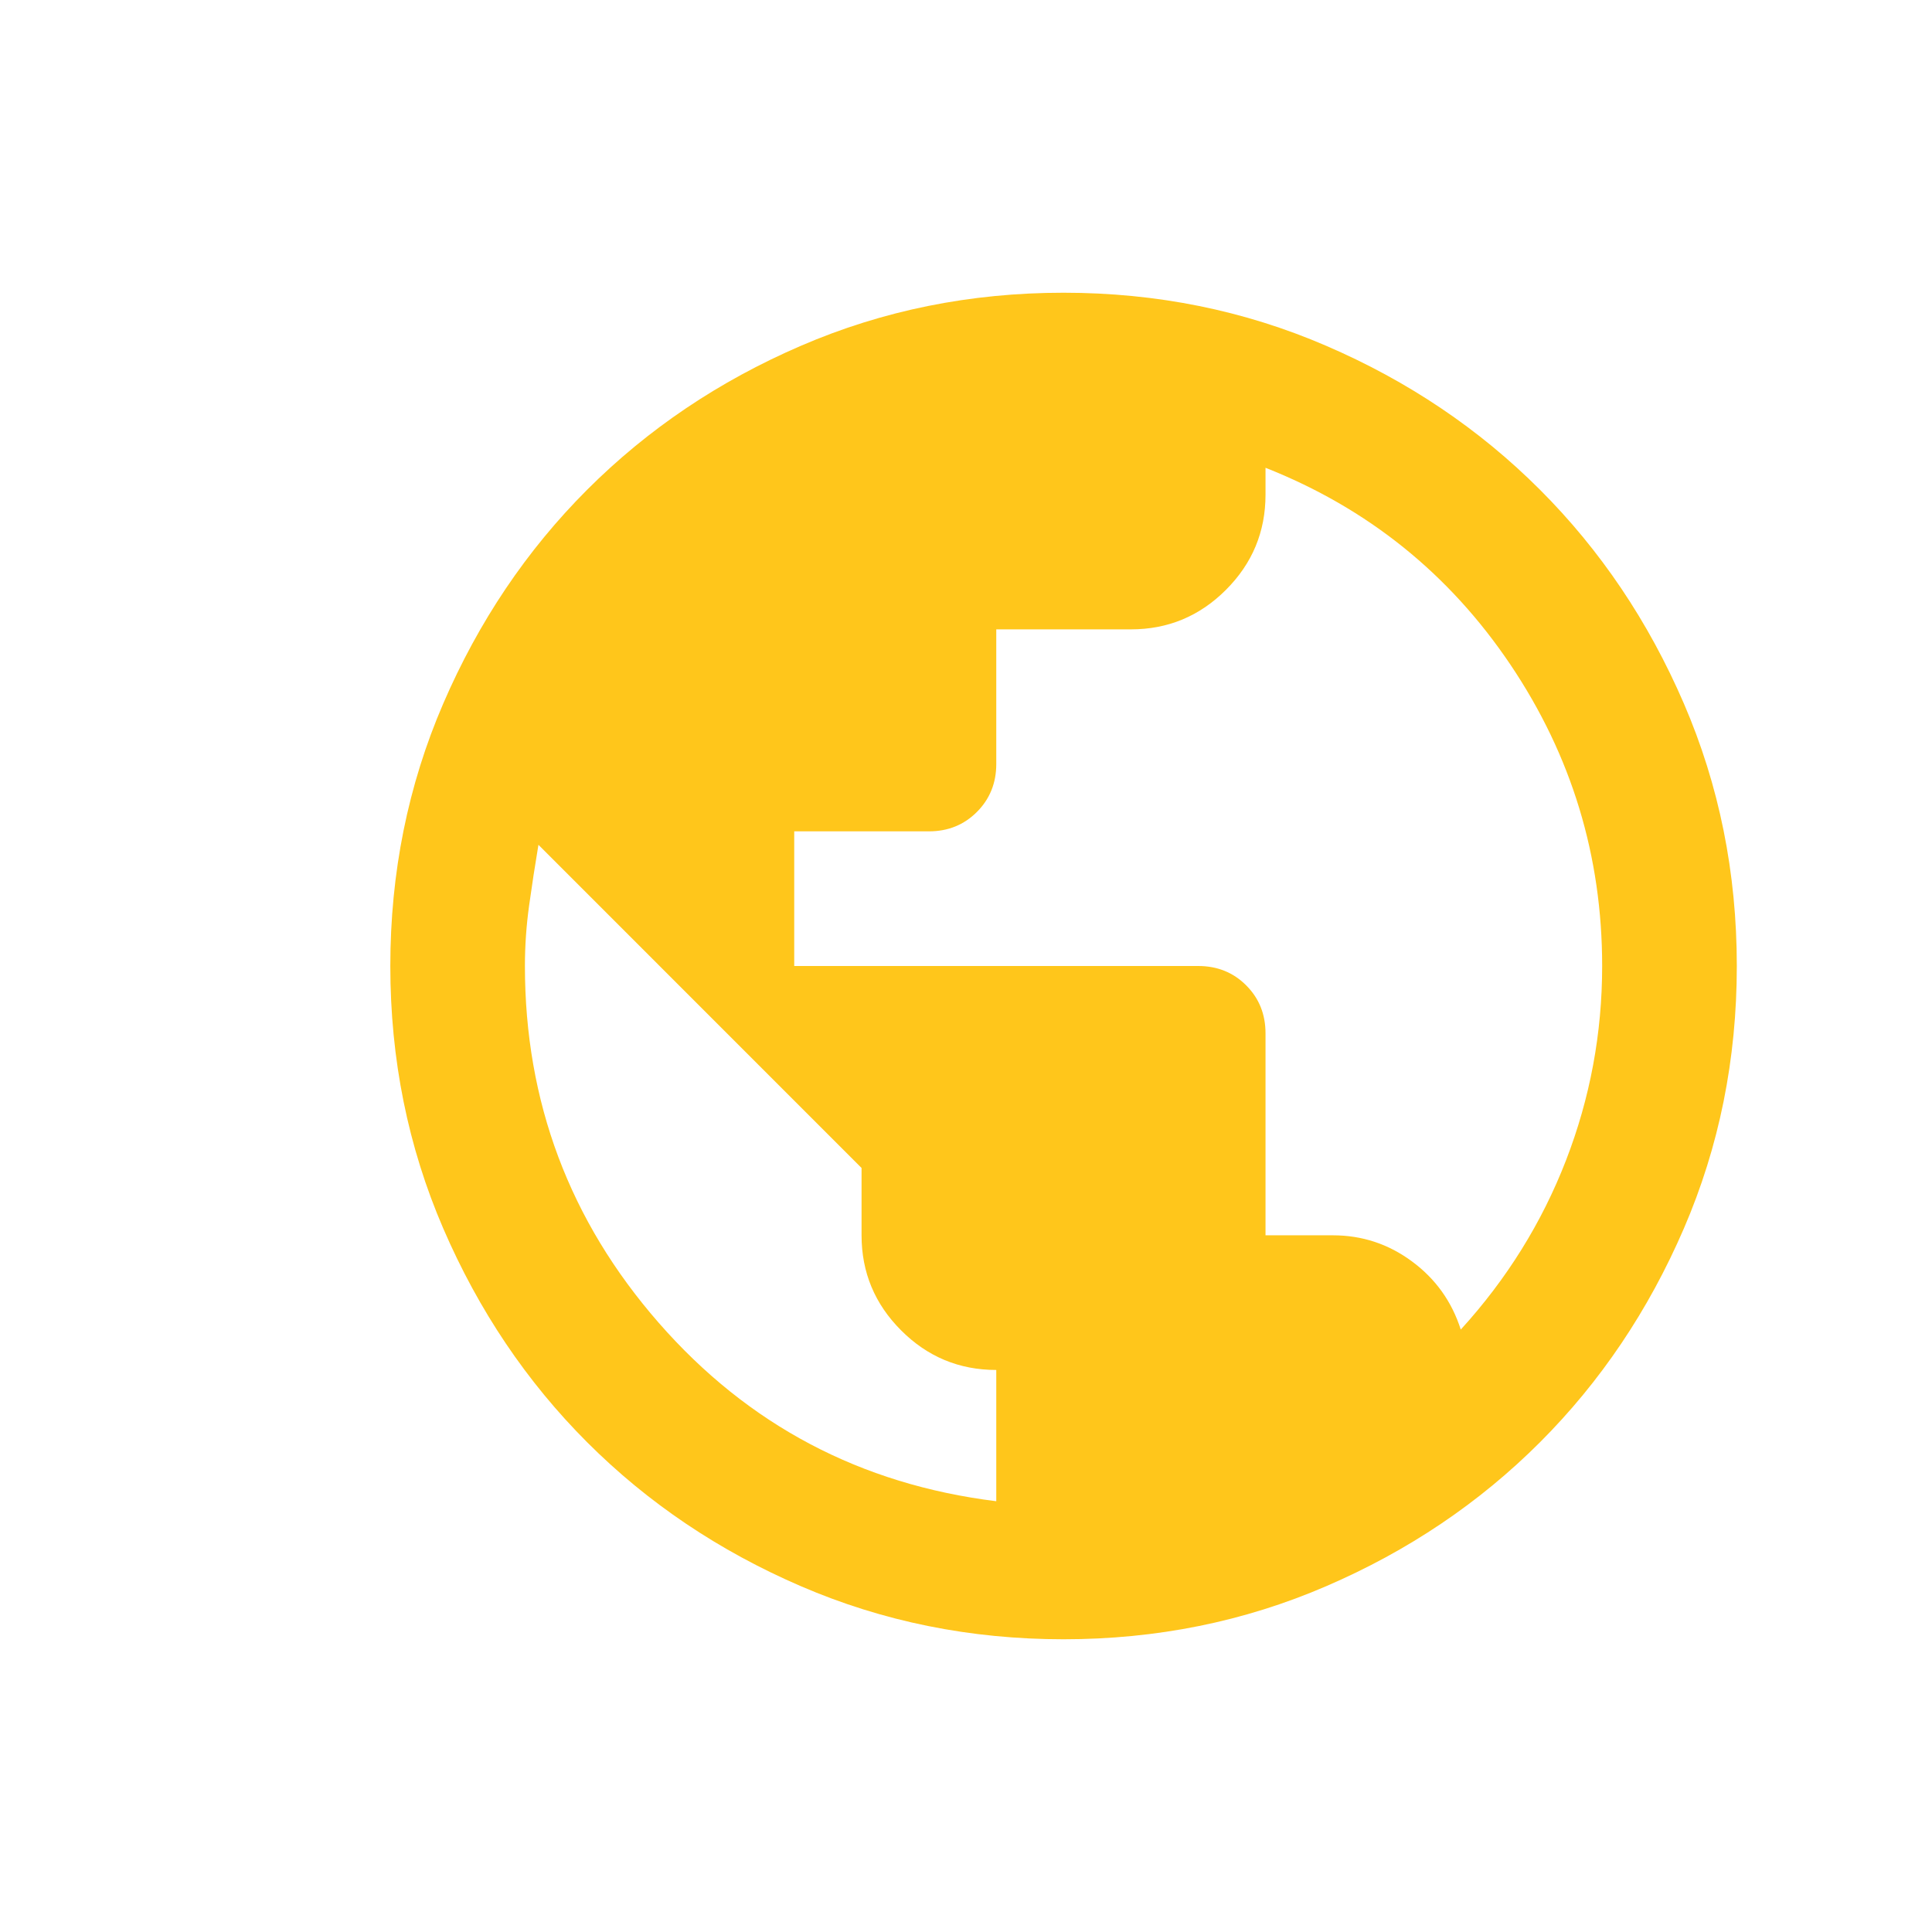
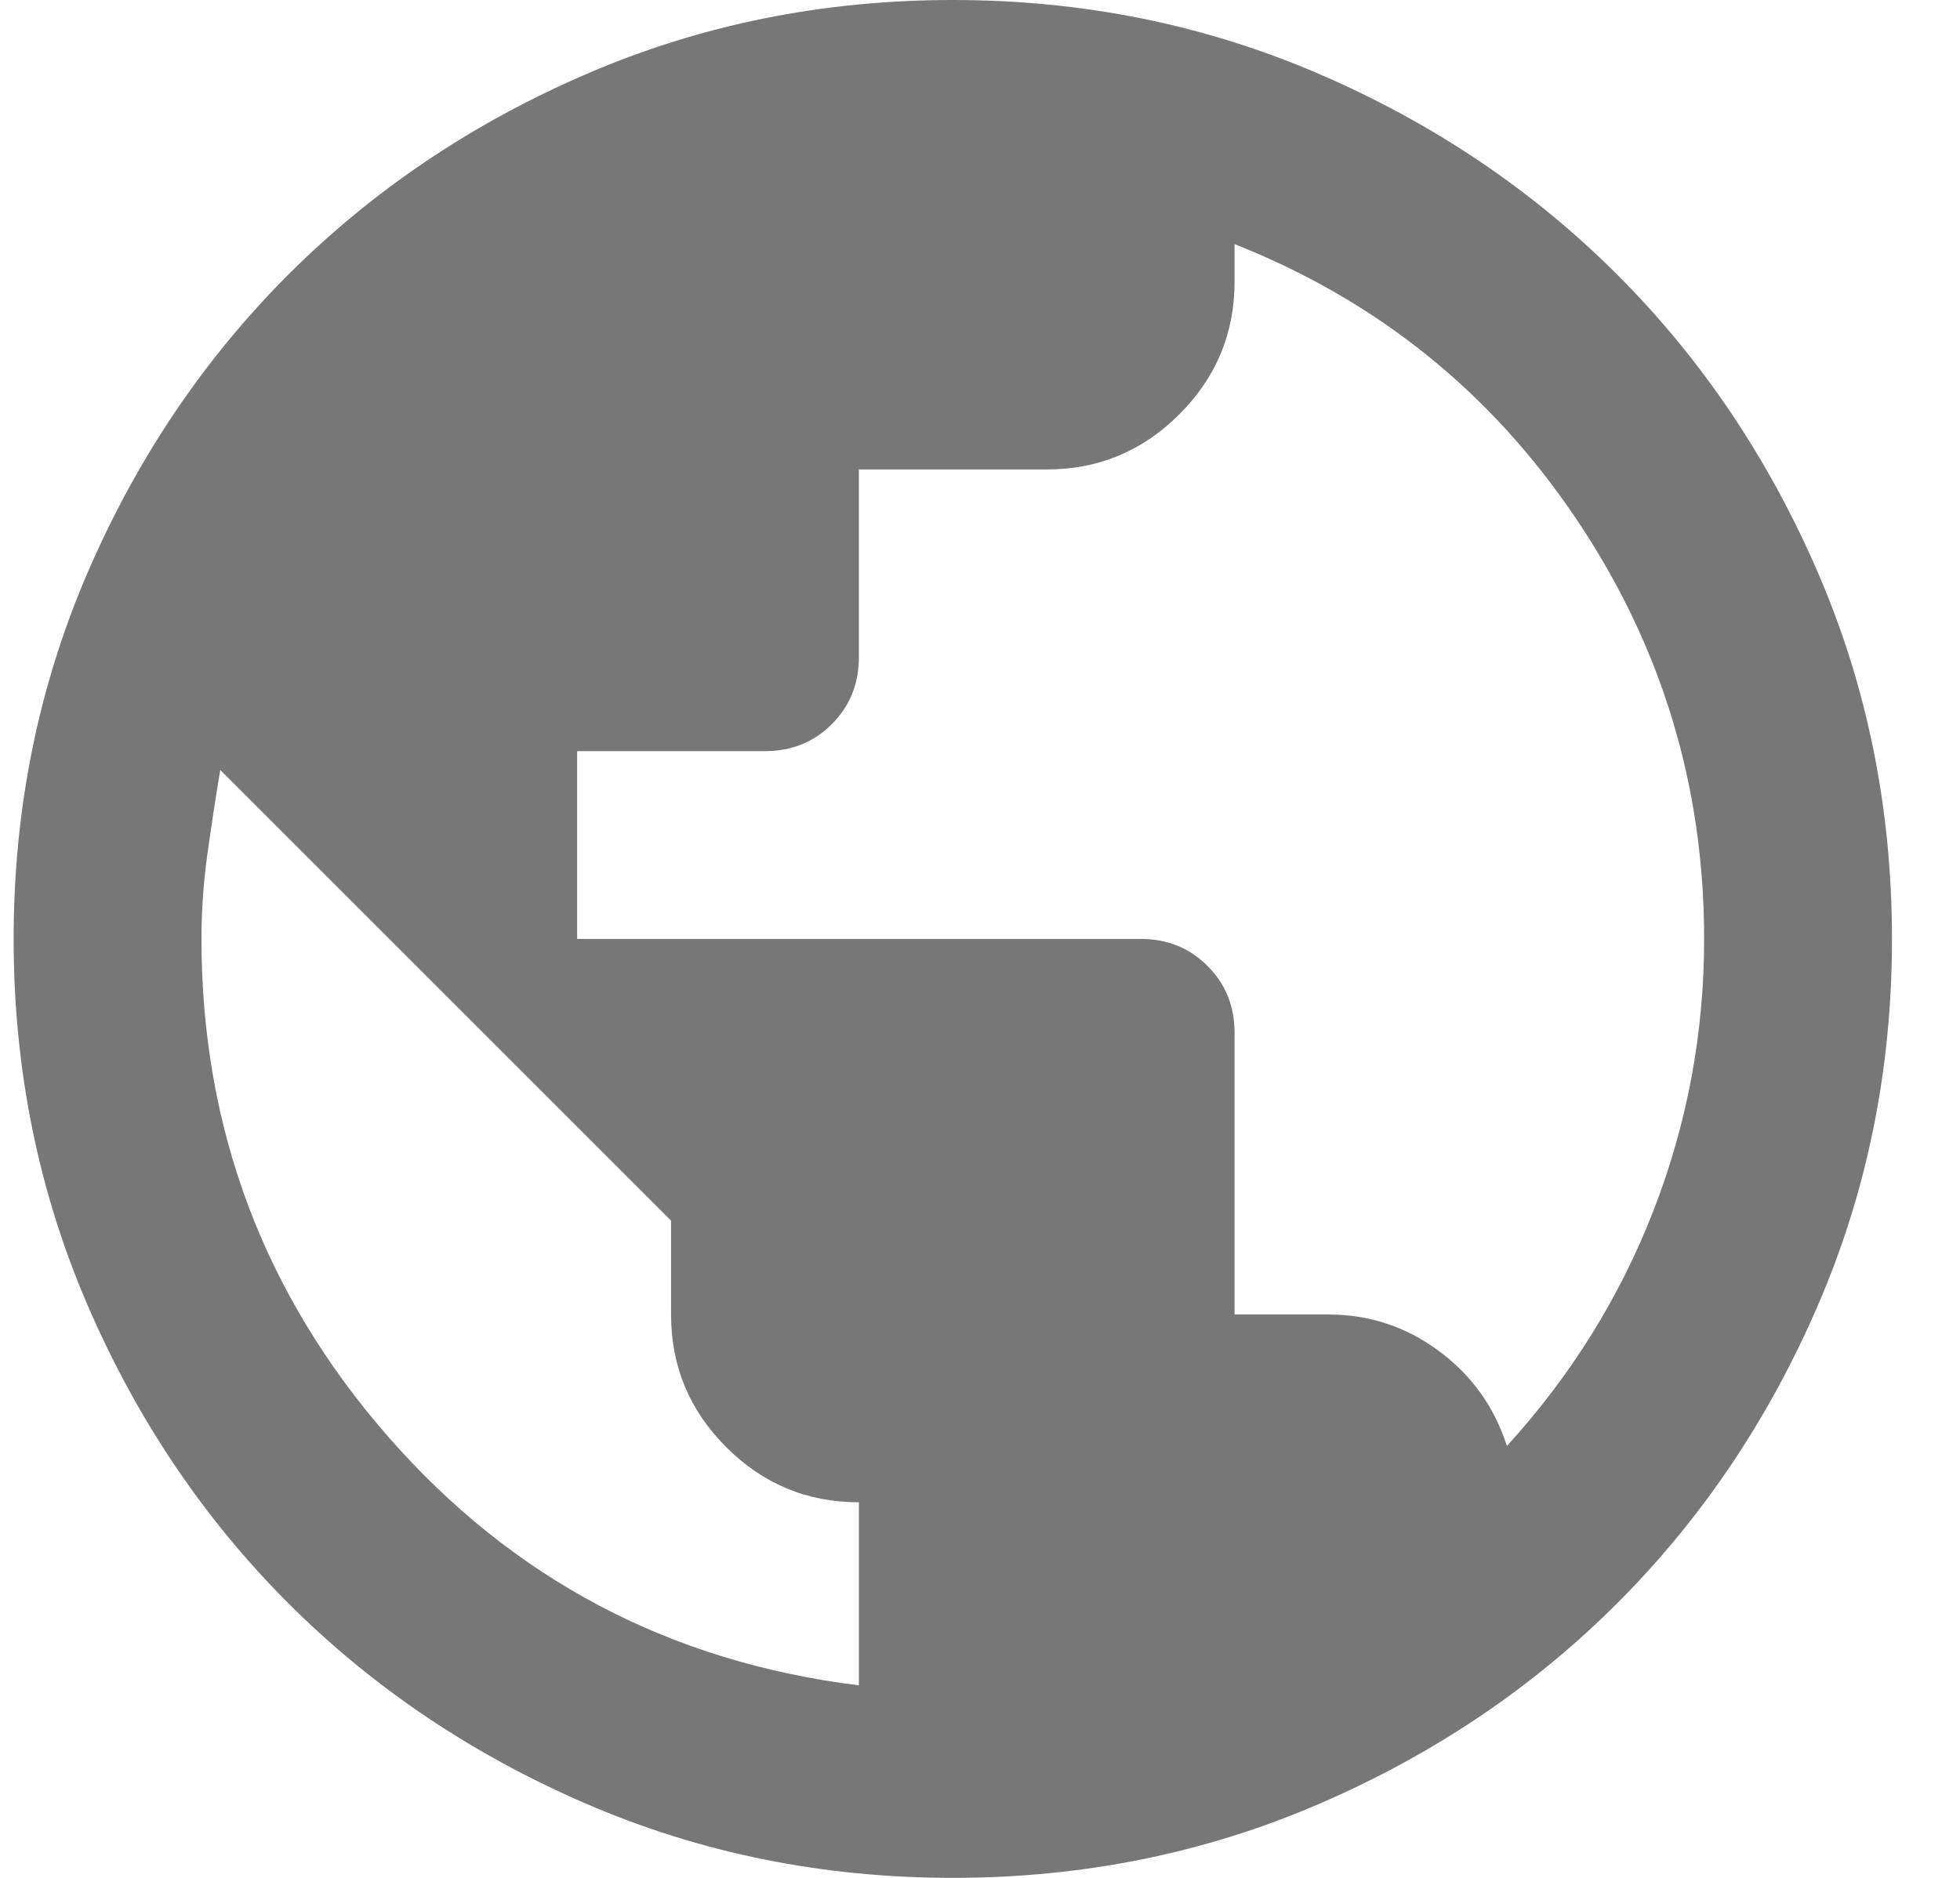
- <svg xmlns="http://www.w3.org/2000/svg" width="33" height="33" viewBox="0 0 33 33" fill="none">
-   <g id="Frame 1321315504">
-     <path id="Vector" d="M18.166 28C16.576 28 15.081 27.698 13.681 27.094C12.282 26.491 11.065 25.671 10.03 24.636C8.995 23.601 8.176 22.384 7.572 20.985C6.968 19.586 6.667 18.091 6.667 16.5C6.667 14.909 6.968 13.414 7.572 12.015C8.176 10.616 8.995 9.399 10.03 8.364C11.065 7.329 12.282 6.509 13.681 5.906C15.081 5.302 16.576 5 18.166 5C19.757 5 21.252 5.302 22.651 5.906C24.051 6.509 25.268 7.329 26.303 8.364C27.338 9.399 28.157 10.616 28.761 12.015C29.365 13.414 29.666 14.909 29.666 16.5C29.666 18.091 29.365 19.586 28.761 20.985C28.157 22.384 27.338 23.601 26.303 24.636C25.268 25.671 24.051 26.491 22.651 27.094C21.252 27.698 19.757 28 18.166 28ZM17.017 25.642V23.4C16.384 23.4 15.842 23.175 15.392 22.724C14.942 22.274 14.716 21.733 14.716 21.1V19.95L9.197 14.43C9.139 14.775 9.086 15.12 9.038 15.465C8.99 15.81 8.966 16.155 8.966 16.5C8.966 18.819 9.728 20.851 11.252 22.595C12.776 24.339 14.697 25.355 17.017 25.642ZM24.951 22.71C25.737 21.848 26.336 20.884 26.748 19.821C27.16 18.757 27.366 17.65 27.366 16.5C27.366 14.622 26.844 12.906 25.8 11.354C24.755 9.801 23.361 8.68 21.616 7.99V8.45C21.616 9.082 21.391 9.624 20.941 10.074C20.491 10.525 19.949 10.75 19.317 10.75H17.017V13.05C17.017 13.376 16.906 13.649 16.686 13.869C16.465 14.09 16.192 14.2 15.867 14.2H13.566V16.5H20.466C20.792 16.5 21.066 16.61 21.286 16.831C21.506 17.051 21.616 17.324 21.616 17.65V21.1H22.767C23.265 21.1 23.715 21.248 24.118 21.546C24.52 21.843 24.798 22.231 24.951 22.71Z" fill="#FFC61B" />
-   </g>
+ <svg xmlns="http://www.w3.org/2000/svg" width="24" height="23" viewBox="0 0 24 23" fill="none">
+   <path id="Vector" d="M11.667 23C10.076 23 8.581 22.698 7.182 22.094C5.783 21.491 4.566 20.671 3.53 19.636C2.495 18.601 1.676 17.384 1.072 15.985C0.469 14.586 0.167 13.091 0.167 11.5C0.167 9.909 0.469 8.414 1.072 7.015C1.676 5.616 2.495 4.399 3.53 3.364C4.566 2.329 5.783 1.509 7.182 0.906C8.581 0.302 10.076 0 11.667 0C13.258 0 14.753 0.302 16.152 0.906C17.551 1.509 18.768 2.329 19.803 3.364C20.838 4.399 21.657 5.616 22.261 7.015C22.865 8.414 23.167 9.909 23.167 11.5C23.167 13.091 22.865 14.586 22.261 15.985C21.657 17.384 20.838 18.601 19.803 19.636C18.768 20.671 17.551 21.491 16.152 22.094C14.753 22.698 13.258 23 11.667 23ZM10.517 20.642V18.4C9.884 18.4 9.343 18.175 8.892 17.724C8.442 17.274 8.217 16.733 8.217 16.1V14.95L2.697 9.43C2.639 9.775 2.587 10.12 2.539 10.465C2.491 10.81 2.467 11.155 2.467 11.5C2.467 13.819 3.229 15.851 4.752 17.595C6.276 19.339 8.198 20.355 10.517 20.642ZM18.452 17.71C19.238 16.848 19.837 15.884 20.249 14.821C20.661 13.757 20.867 12.65 20.867 11.5C20.867 9.622 20.345 7.906 19.3 6.354C18.255 4.801 16.861 3.68 15.117 2.99V3.45C15.117 4.082 14.892 4.624 14.441 5.074C13.991 5.525 13.449 5.75 12.817 5.75H10.517V8.05C10.517 8.376 10.406 8.649 10.186 8.869C9.966 9.09 9.693 9.2 9.367 9.2H7.067V11.5H13.967C14.293 11.5 14.566 11.61 14.786 11.831C15.007 12.051 15.117 12.324 15.117 12.65V16.1H16.267C16.765 16.1 17.215 16.248 17.618 16.546C18.02 16.843 18.298 17.231 18.452 17.71Z" fill="#777777" />
</svg>
